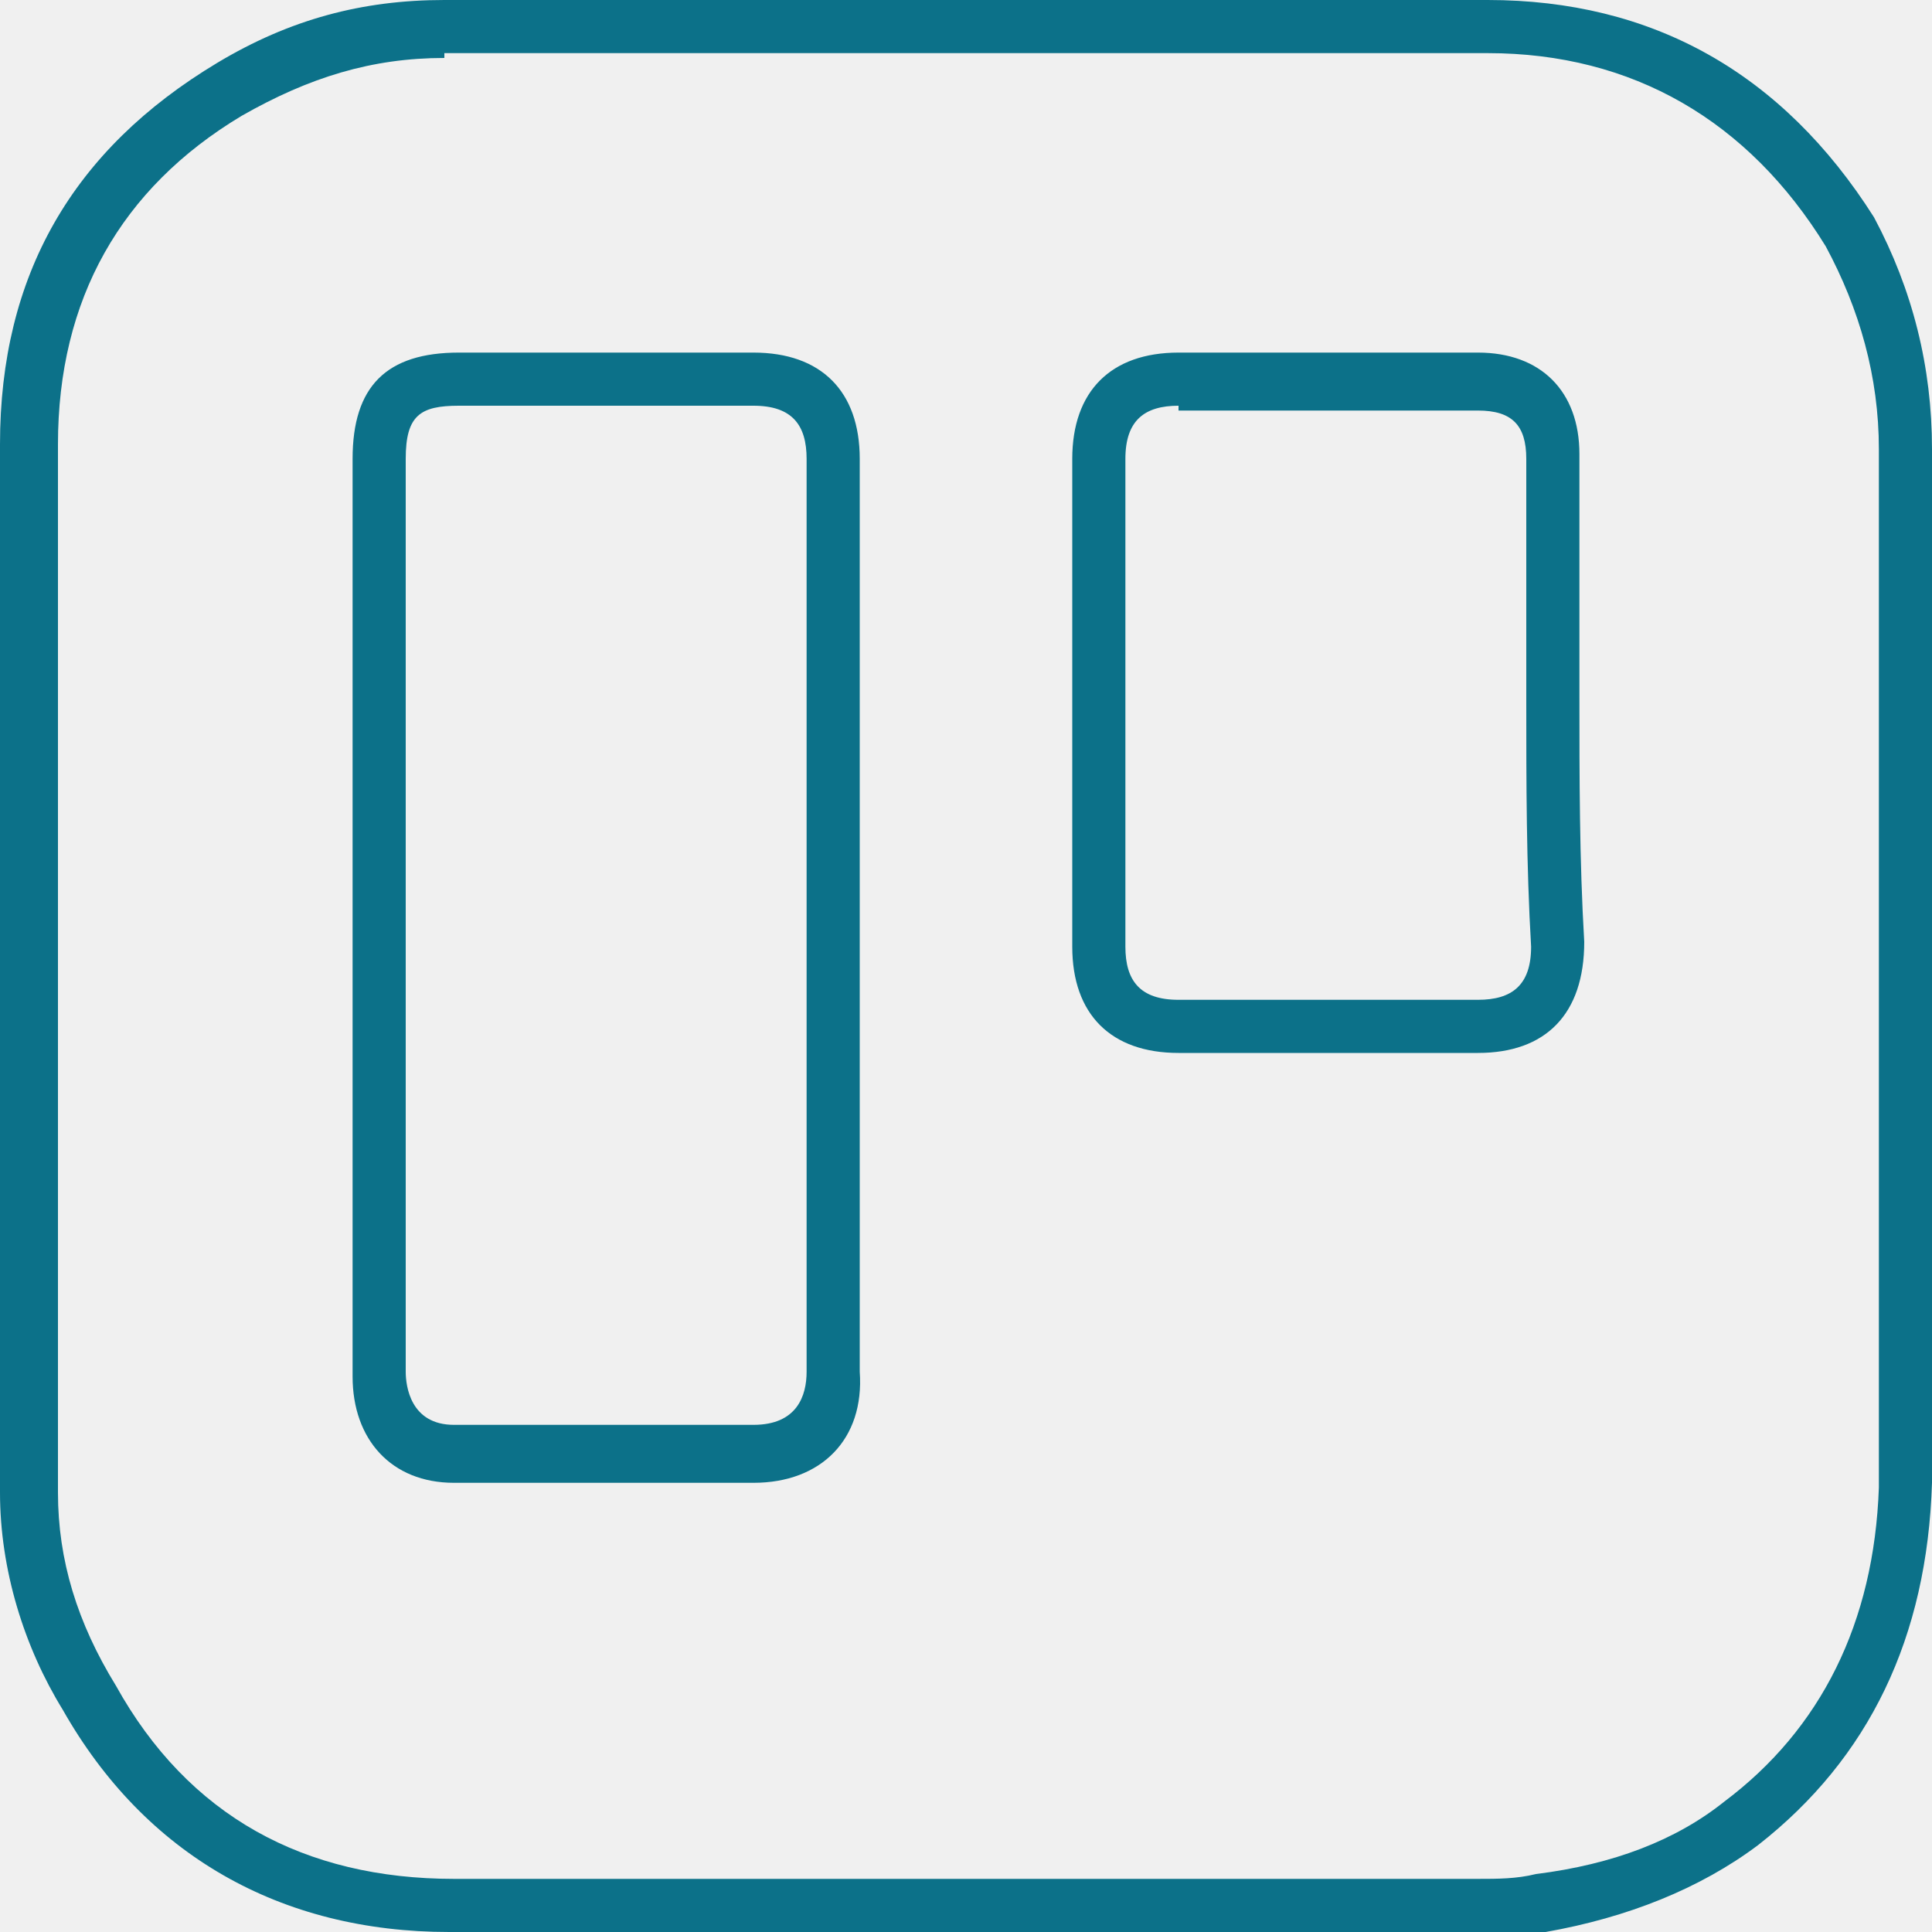
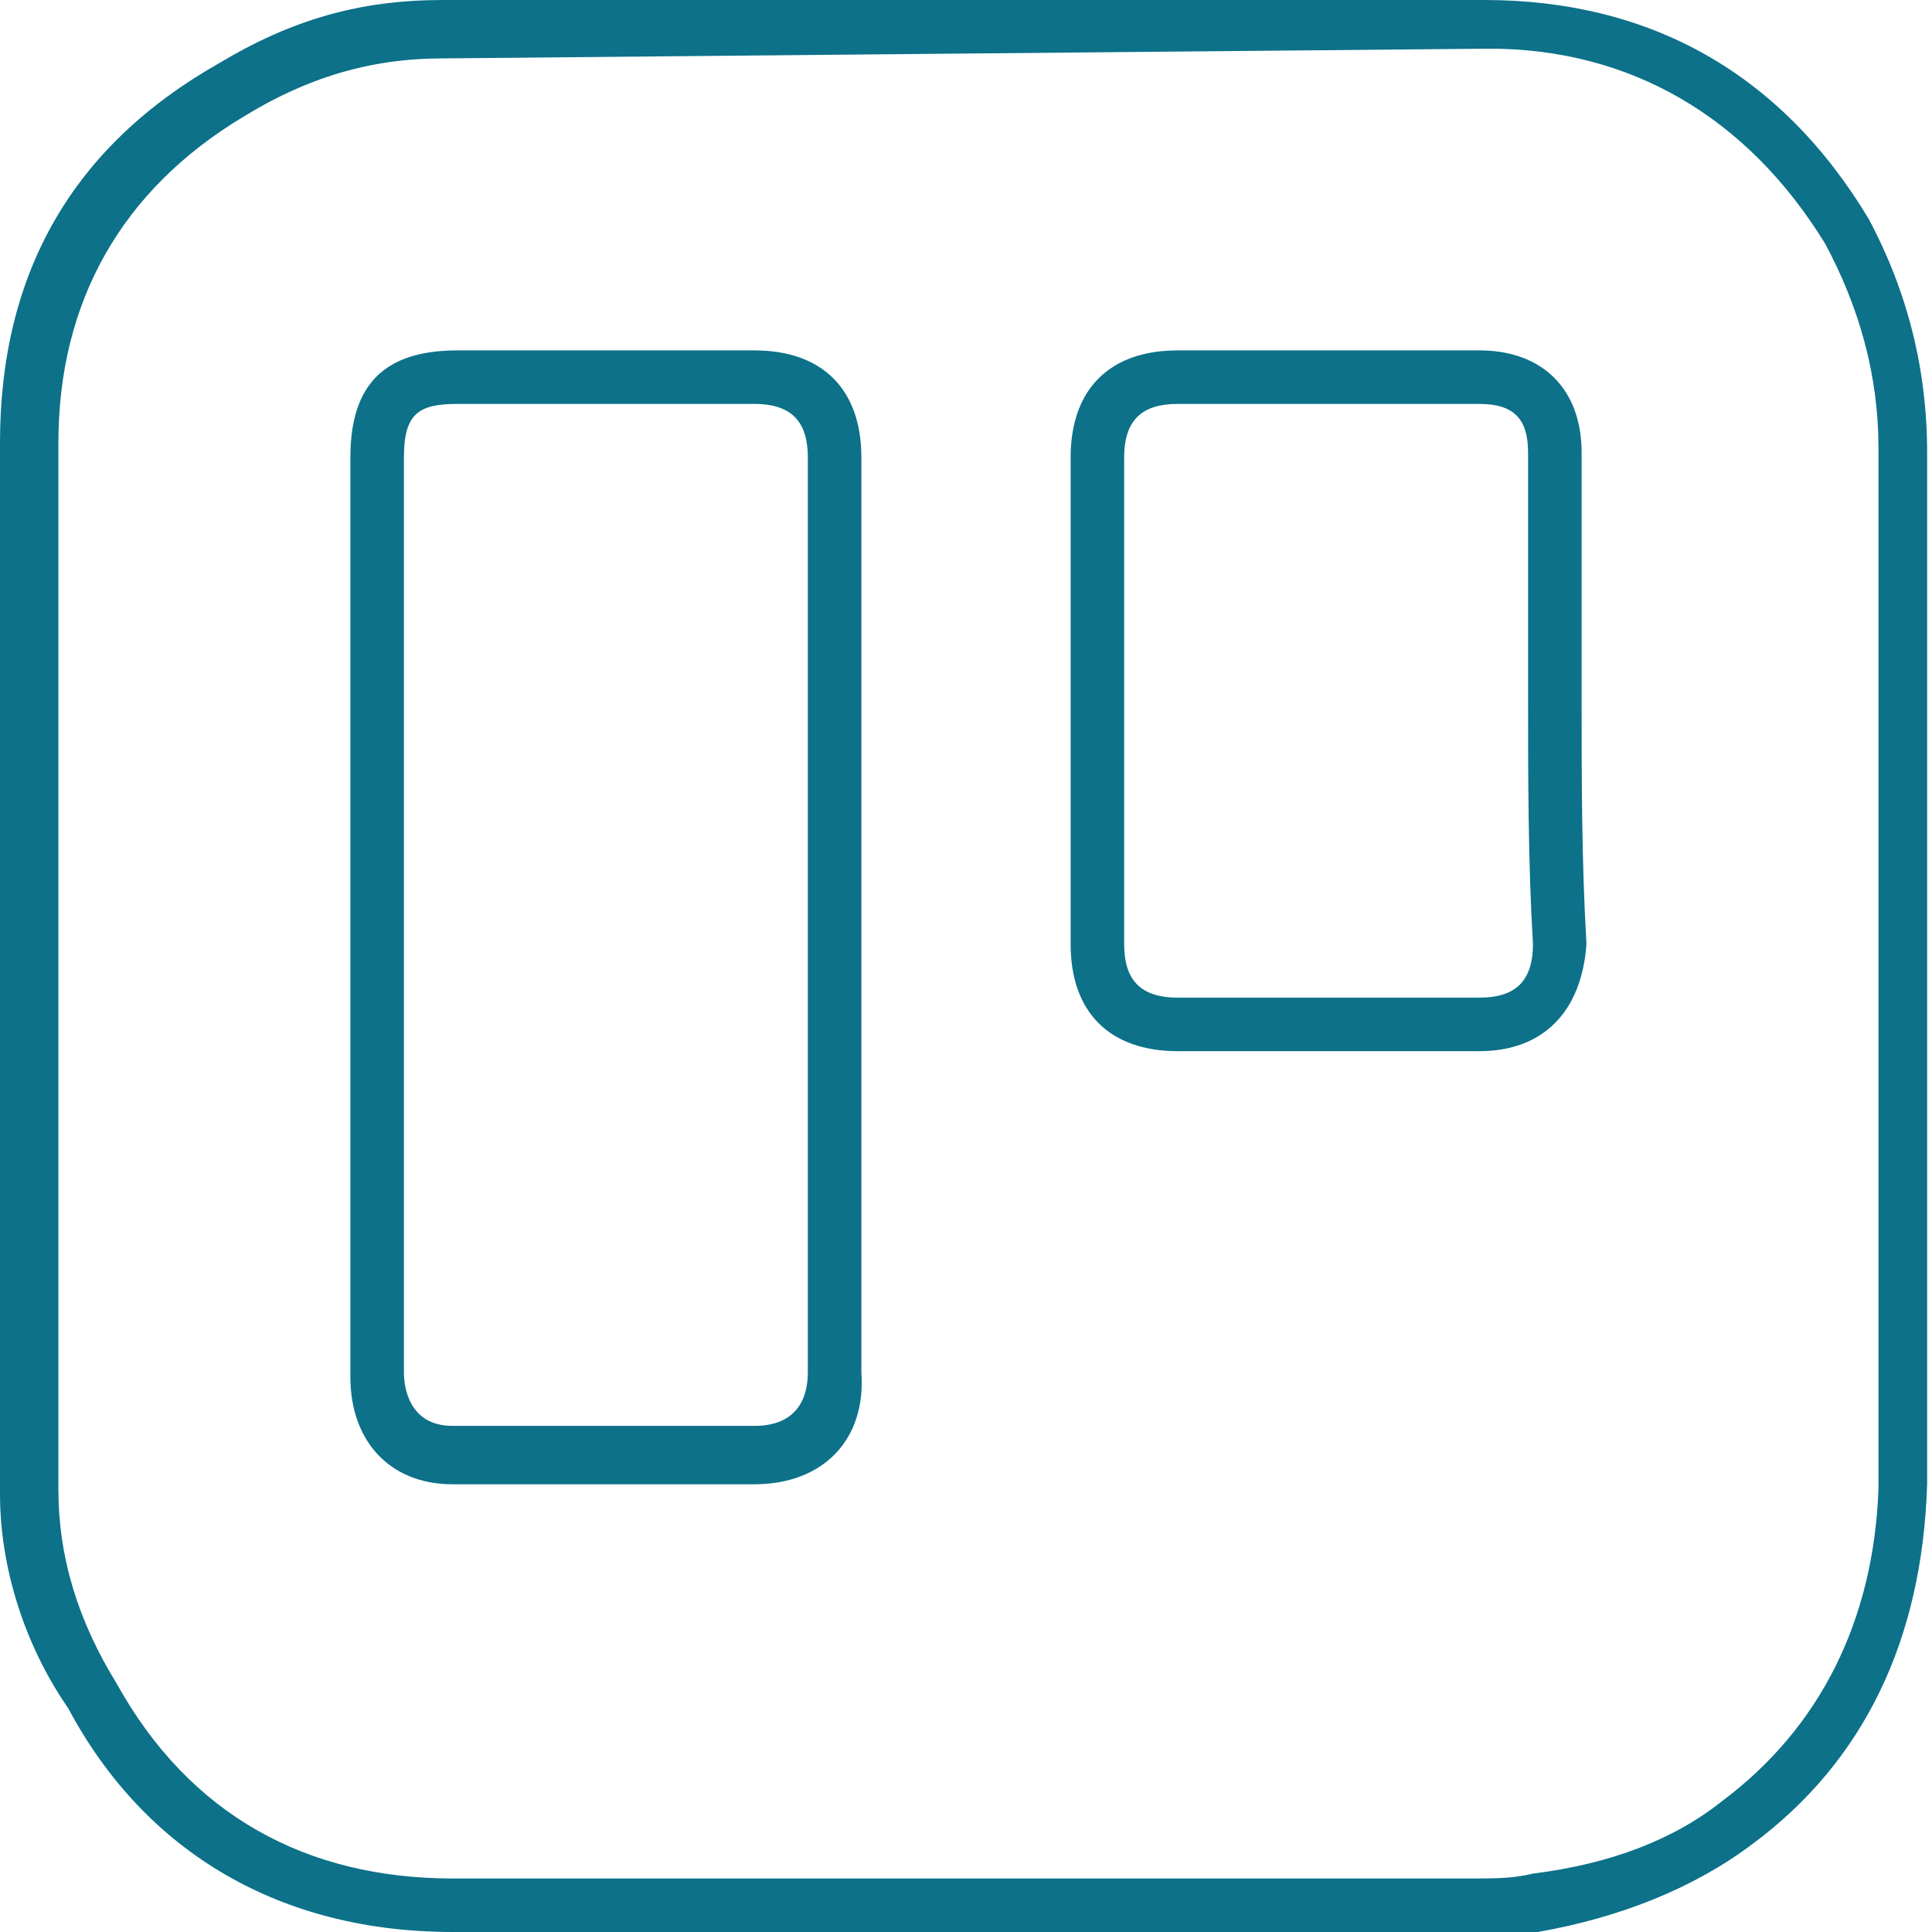
- <svg xmlns="http://www.w3.org/2000/svg" version="1.1" id="Calque_1" x="0px" y="0px" viewBox="0 0 40 40" style="enable-background:new 0 0 40 40;" xml:space="preserve">
+ <svg xmlns="http://www.w3.org/2000/svg" version="1.1" id="Calque_1" x="0px" y="0px" viewBox="0 0 39.7 39.7" style="enable-background:new 0 0 39.7 39.7;" xml:space="preserve">
  <style type="text/css">
- 	.st0{fill:#0C7189;}
+ 	.st0{fill:#FFFFFF;}
+ 	.st1{fill:#0C7189;}
</style>
+   <rect class="st0" width="39.7" height="39.7" />
  <g>
-     <path class="st0" d="M30.5,40H9.3c-3.5,0-6.3-1.6-8-4.6C0.5,34.1,0,32.5,0,30.9V9.2c0-3.5,1.5-6.1,4.5-7.9C6,0.4,7.5,0,9.2,0h21.6   c3.4,0,6.1,1.5,8,4.5C39.6,6,40,7.6,40,9.3v21.4c-0.1,3.2-1.3,5.7-3.6,7.5c-1.2,0.9-2.7,1.5-4.4,1.8C31.4,40,30.9,40,30.5,40z    M9.2,1.2c-1.5,0-2.8,0.4-4.2,1.2C2.5,3.9,1.2,6.2,1.2,9.2v21.7c0,1.4,0.4,2.7,1.2,4c1.5,2.7,3.9,4,7,4h21.2c0.4,0,0.8,0,1.2-0.1   c1.6-0.2,2.9-0.7,3.9-1.5c2-1.5,3.1-3.7,3.2-6.5V9.3c0-1.5-0.4-2.9-1.1-4.2c-1.6-2.6-4-4-7-4H9.2z M15.6,30.7H9.4   c-1.3,0-2.1-0.9-2.1-2.2V9.5C7.3,8,8,7.3,9.5,7.3h6.1c1.4,0,2.2,0.8,2.2,2.2v18.9C17.9,29.8,17,30.7,15.6,30.7z M9.5,8.4   c-0.8,0-1.1,0.2-1.1,1.1v18.9c0,0.3,0.1,1.1,1,1.1h6.2c0.9,0,1.1-0.6,1.1-1.1V9.5c0-0.7-0.3-1.1-1.1-1.1H9.5z M30.6,21.8h-6.2   c-1.4,0-2.2-0.8-2.2-2.2V9.5c0-1.4,0.8-2.2,2.2-2.2h6.2c1.3,0,2.1,0.8,2.1,2.1v5c0,1.7,0,3.4,0.1,5.1C32.8,21,32,21.8,30.6,21.8z    M24.4,8.4c-0.7,0-1.1,0.3-1.1,1.1v10.1c0,0.7,0.3,1.1,1.1,1.1h6.2c0.7,0,1.1-0.3,1.1-1.1c-0.1-1.7-0.1-3.4-0.1-5.1v-5   c0-0.7-0.3-1-1-1H24.4z" />
+     <path class="st1" d="M30.3,39.7h-21c-3.5,0-6.3-1.6-7.9-4.6C0.5,33.8,0,32.2,0,30.7V9.1c0-3.5,1.5-6.1,4.5-7.8C6,0.4,7.4,0,9.1,0   h21.4c3.4,0,6.1,1.5,7.9,4.5c0.8,1.5,1.2,3.1,1.2,4.8v21.2c-0.1,3.2-1.3,5.7-3.6,7.4c-1.2,0.9-2.7,1.5-4.4,1.8   C31.2,39.7,30.7,39.7,30.3,39.7z M9.1,1.2C7.6,1.2,6.3,1.6,5,2.4C2.5,3.9,1.2,6.2,1.2,9.1v21.5c0,1.4,0.4,2.7,1.2,4   c1.5,2.7,3.9,4,6.9,4h21c0.4,0,0.8,0,1.2-0.1c1.6-0.2,2.9-0.7,3.9-1.5c2-1.5,3.1-3.7,3.2-6.4V9.2c0-1.5-0.4-2.9-1.1-4.2   c-1.6-2.6-4-4-6.9-4L9.1,1.2L9.1,1.2z M15.5,30.5H9.3c-1.3,0-2.1-0.9-2.1-2.2V9.4c0-1.5,0.7-2.2,2.2-2.2h6.1c1.4,0,2.2,0.8,2.2,2.2   v18.8C17.8,29.6,16.9,30.5,15.5,30.5z M9.4,8.3c-0.8,0-1.1,0.2-1.1,1.1v18.8c0,0.3,0.1,1.1,1,1.1h6.2c0.9,0,1.1-0.6,1.1-1.1V9.4   c0-0.7-0.3-1.1-1.1-1.1H9.4z M30.4,21.6h-6.2c-1.4,0-2.2-0.8-2.2-2.2v-10c0-1.4,0.8-2.2,2.2-2.2h6.2c1.3,0,2.1,0.8,2.1,2.1v5   c0,1.7,0,3.4,0.1,5.1C32.5,20.8,31.7,21.6,30.4,21.6z M24.2,8.3c-0.7,0-1.1,0.3-1.1,1.1v10c0,0.7,0.3,1.1,1.1,1.1h6.2   c0.7,0,1.1-0.3,1.1-1.1c-0.1-1.7-0.1-3.4-0.1-5.1v-5c0-0.7-0.3-1-1-1L24.2,8.3L24.2,8.3z" />
  </g>
</svg>
